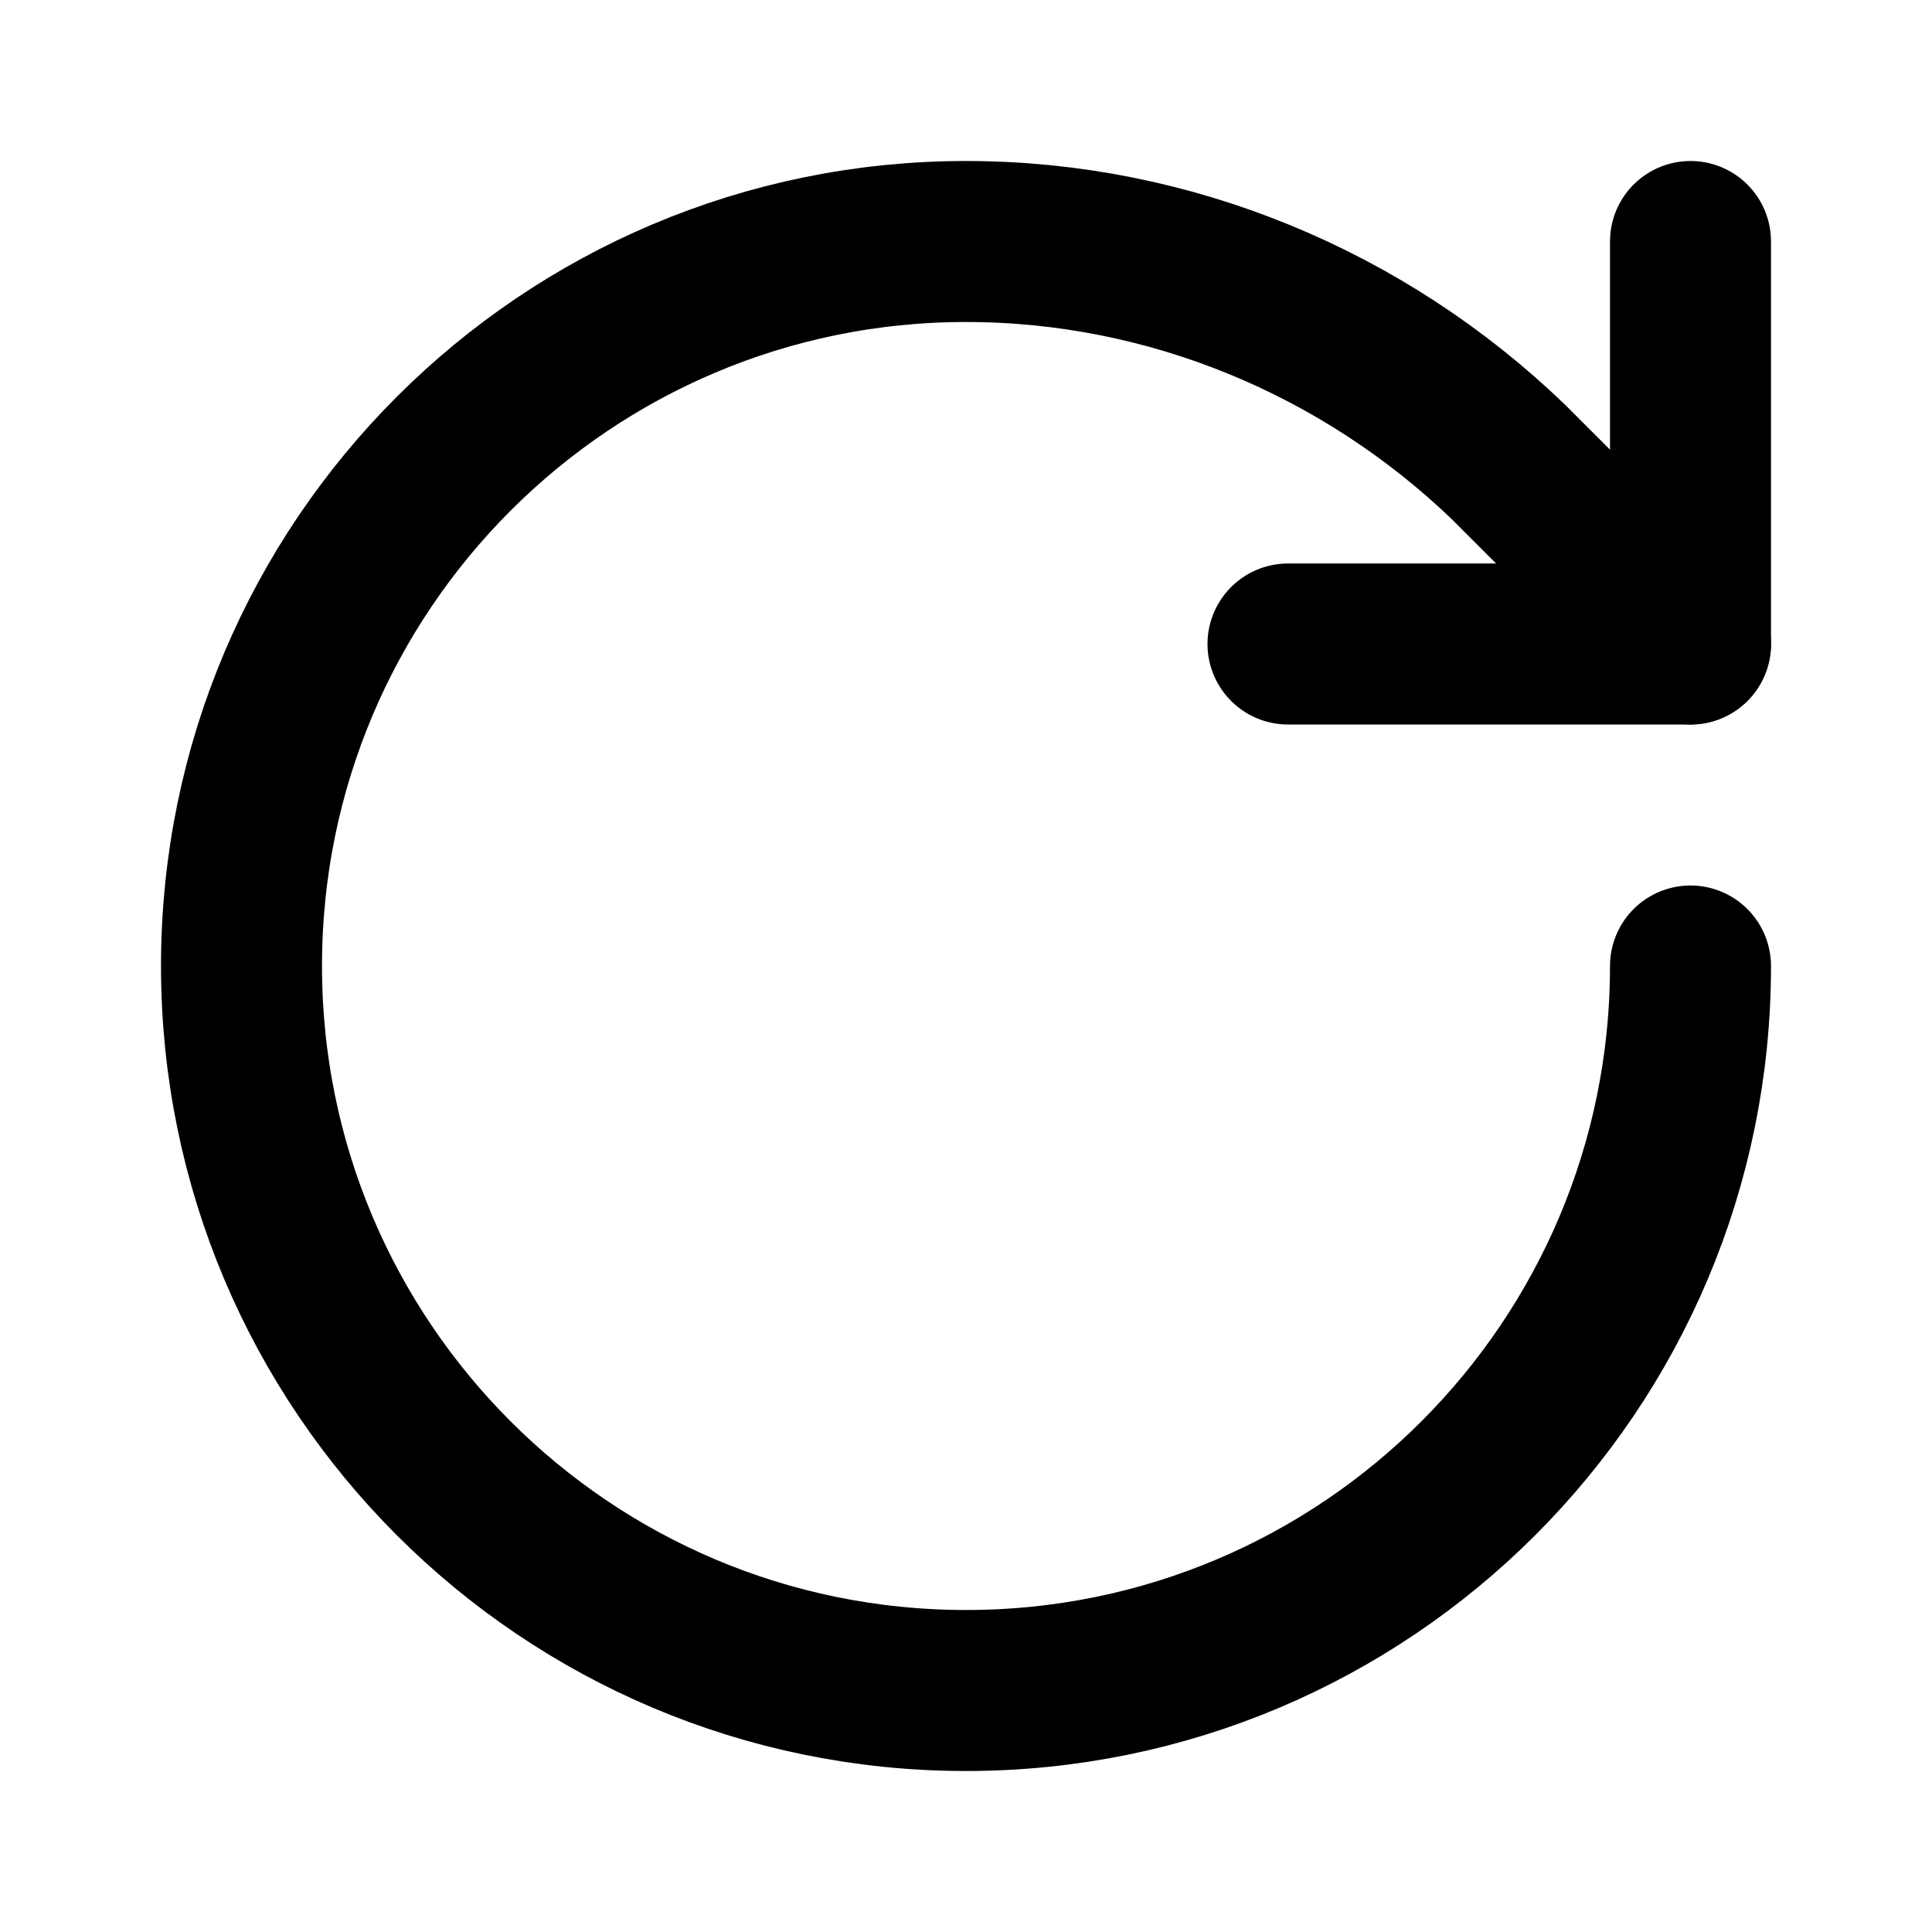
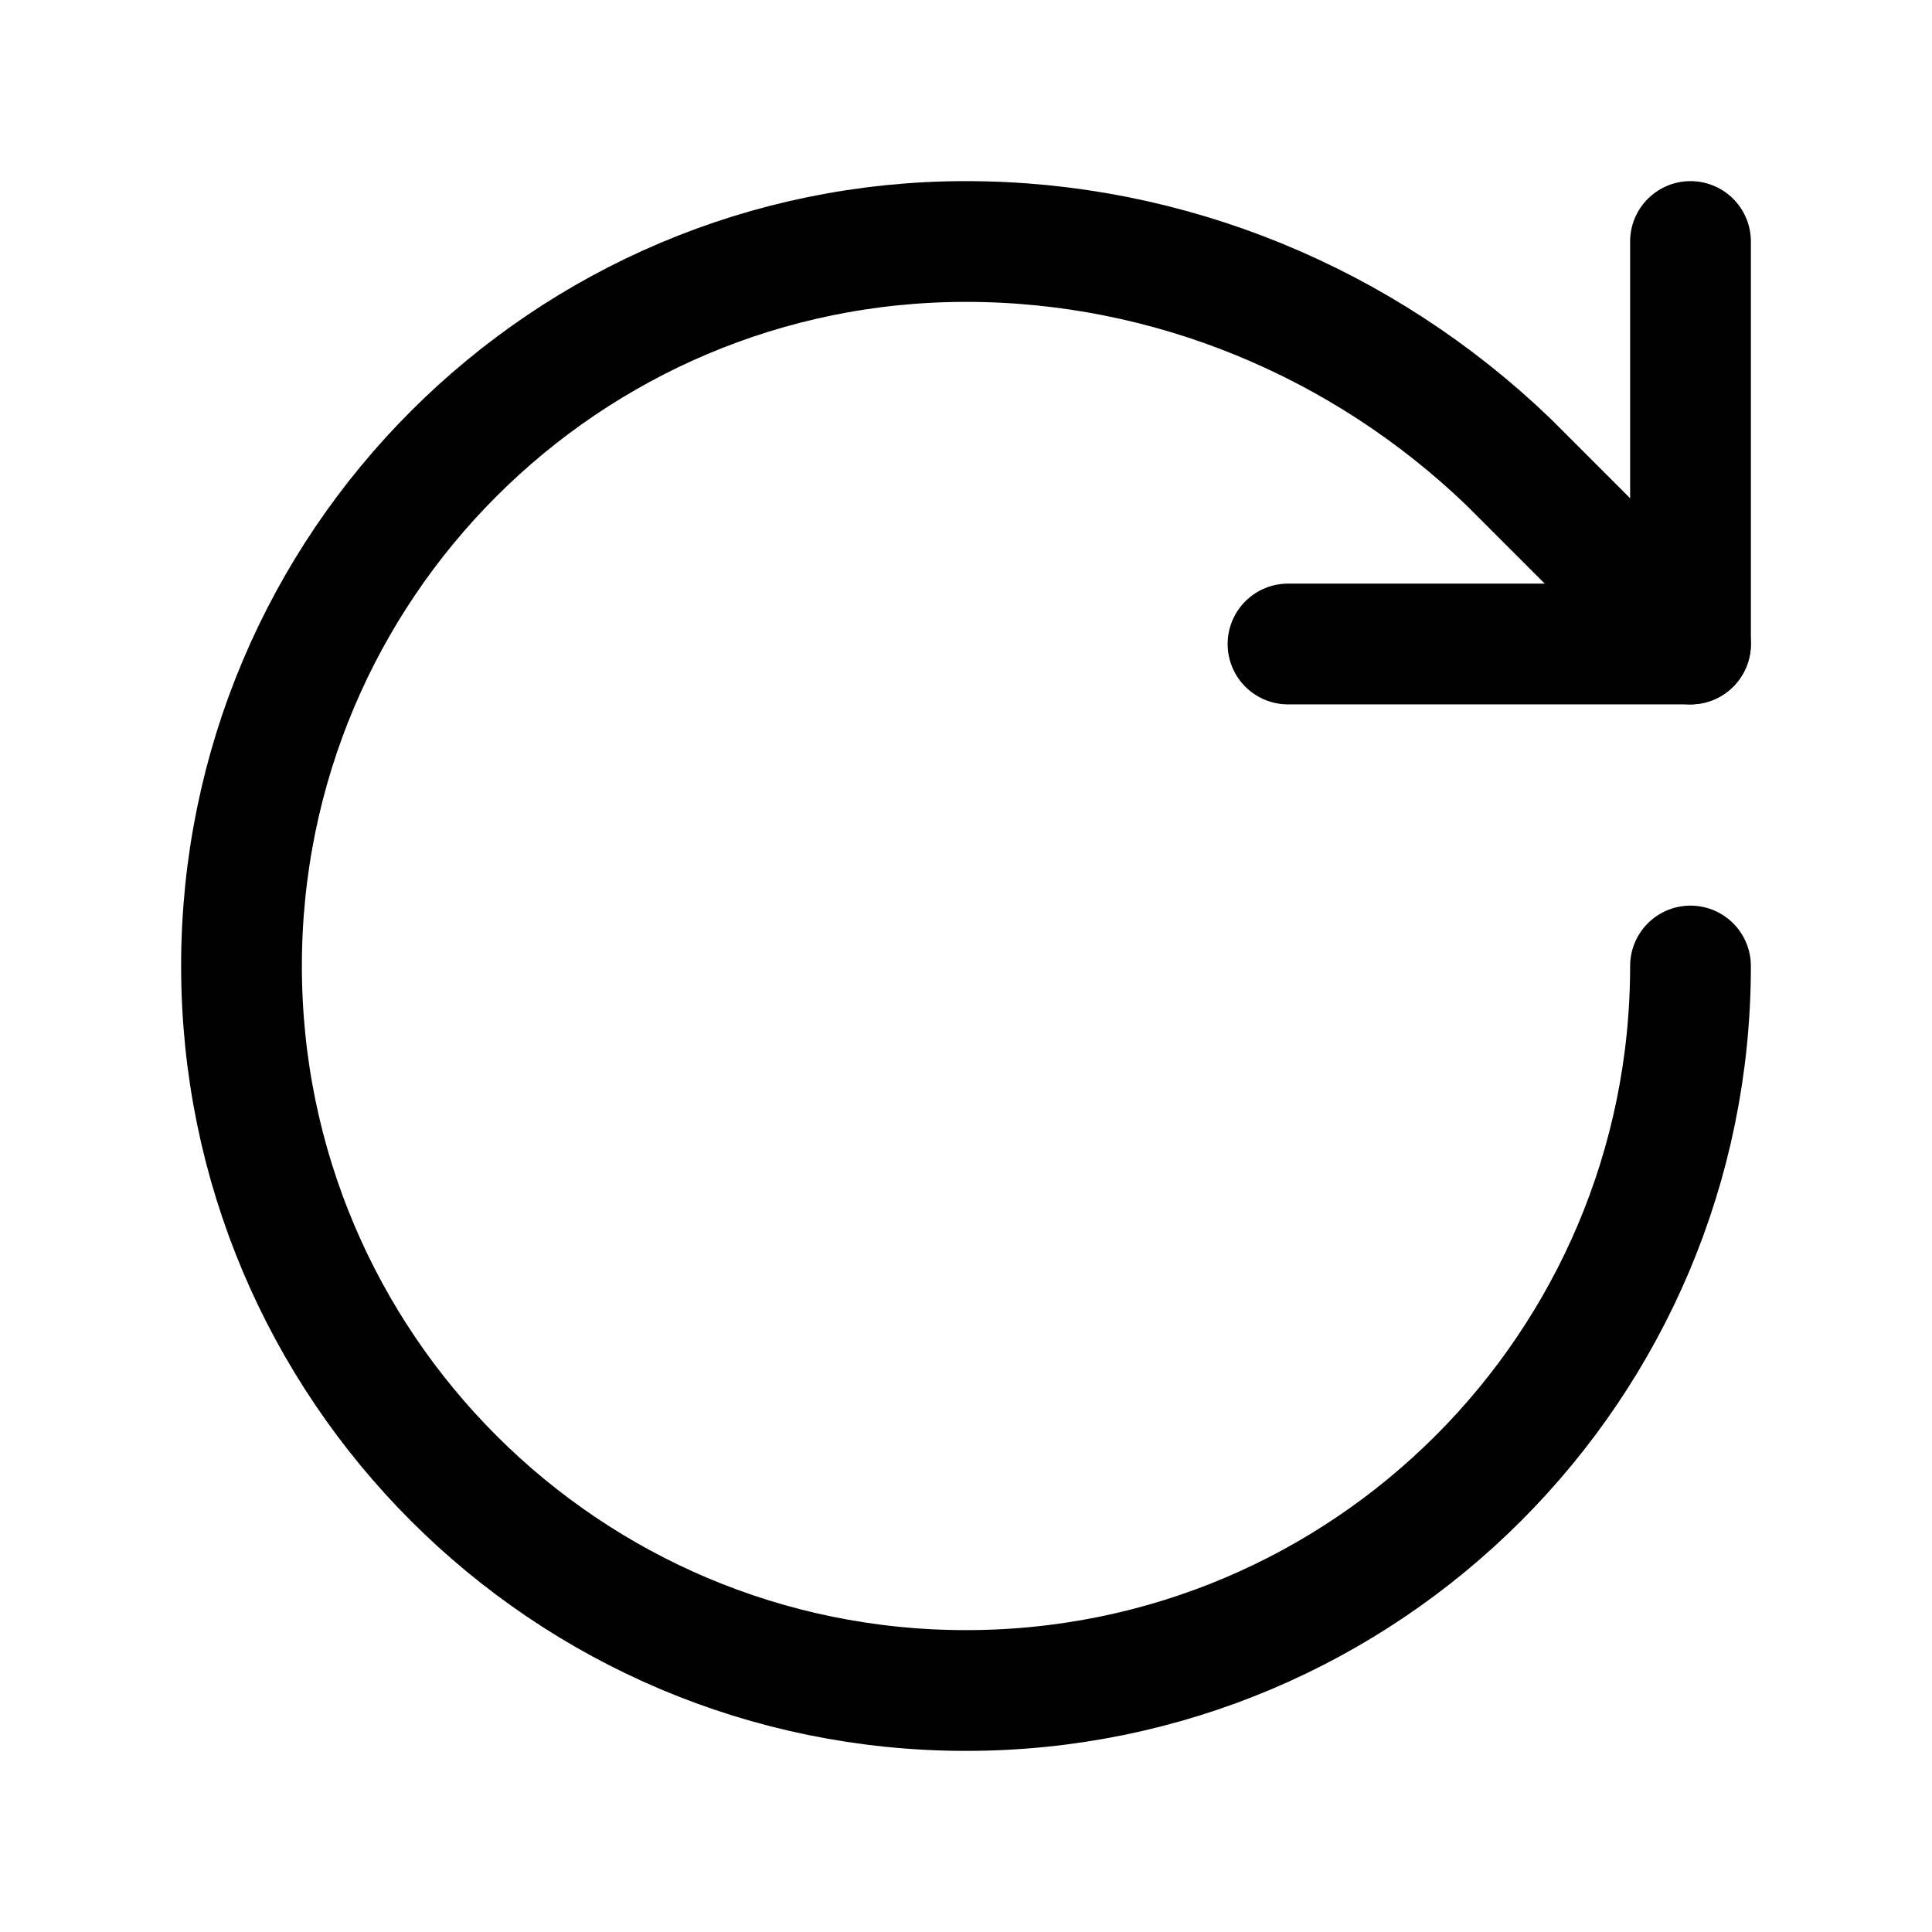
- <svg xmlns="http://www.w3.org/2000/svg" viewBox="0 0 24 24" fill="none" stroke="currentColor" stroke-width="2" stroke-linecap="round" stroke-linejoin="round">
+ <svg xmlns="http://www.w3.org/2000/svg" viewBox="0 0 24 24" fill="none" stroke="currentColor" stroke-width="1.5" stroke-linecap="round" stroke-linejoin="round">
  <path d="M21 12a9 9 0 1 1-9-9c2.52 0 4.93 1 6.74 2.74L21 8" />
  <path d="M21 3v5h-5" />
</svg>
